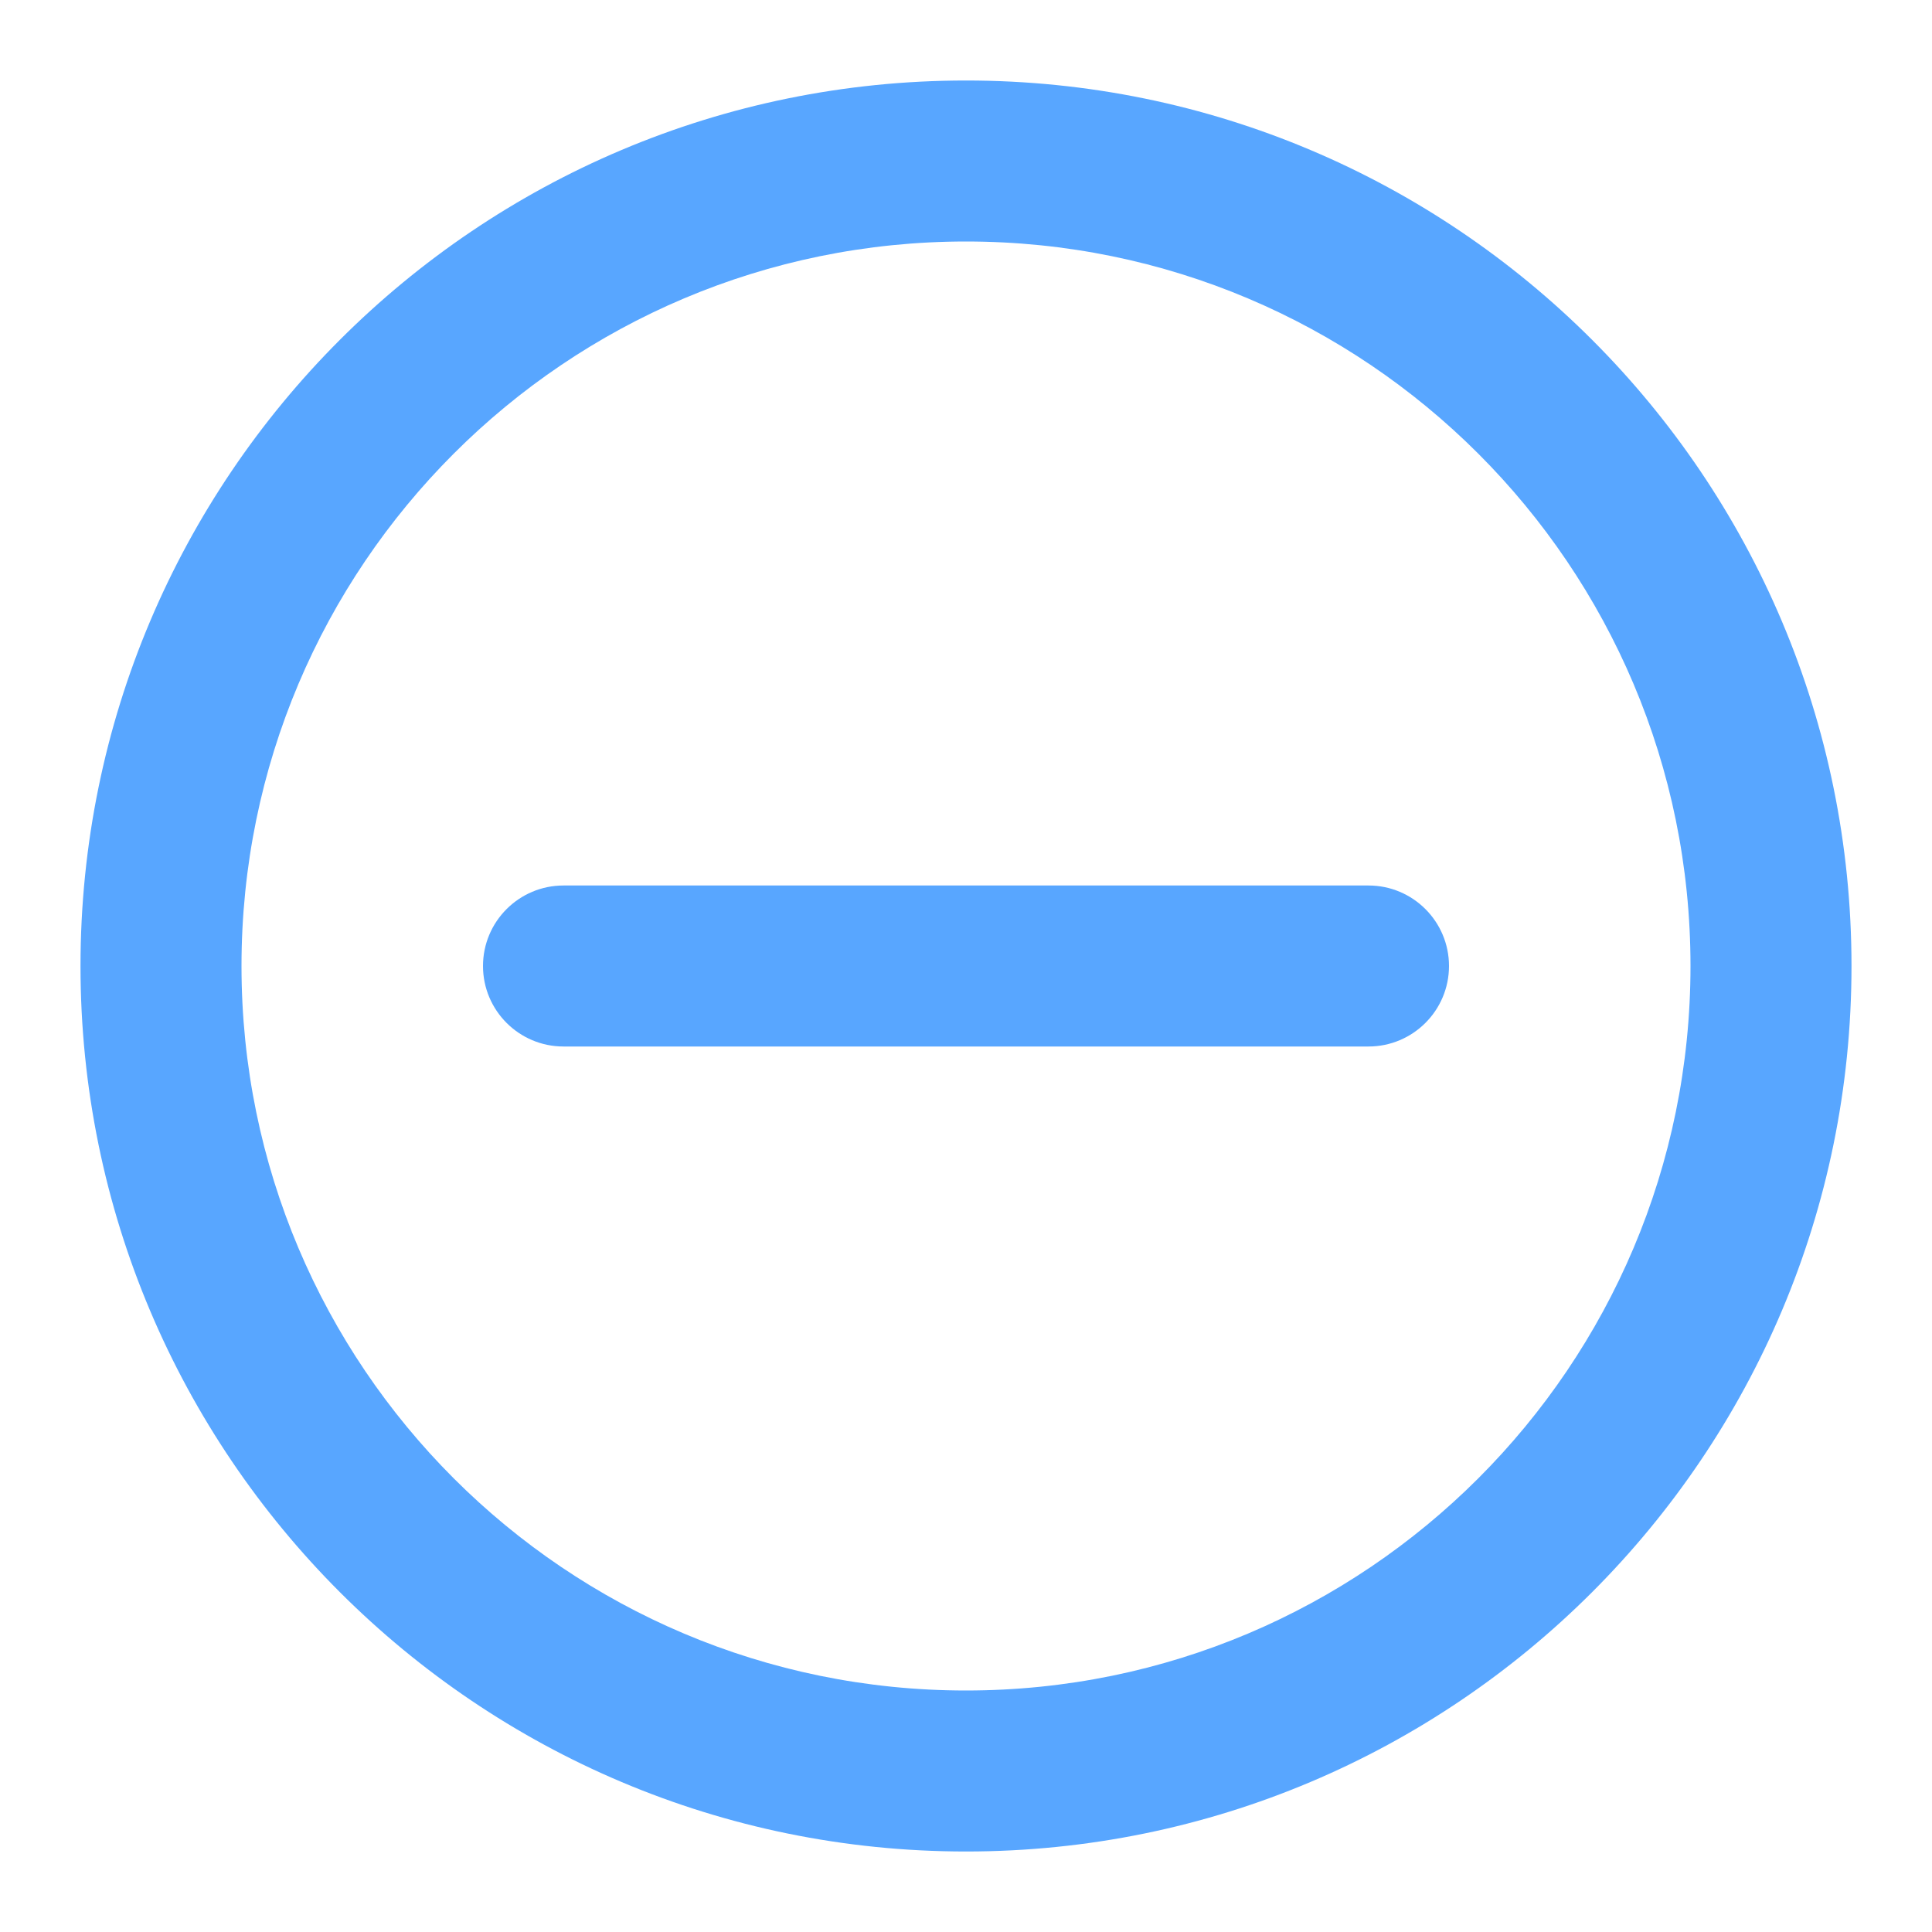
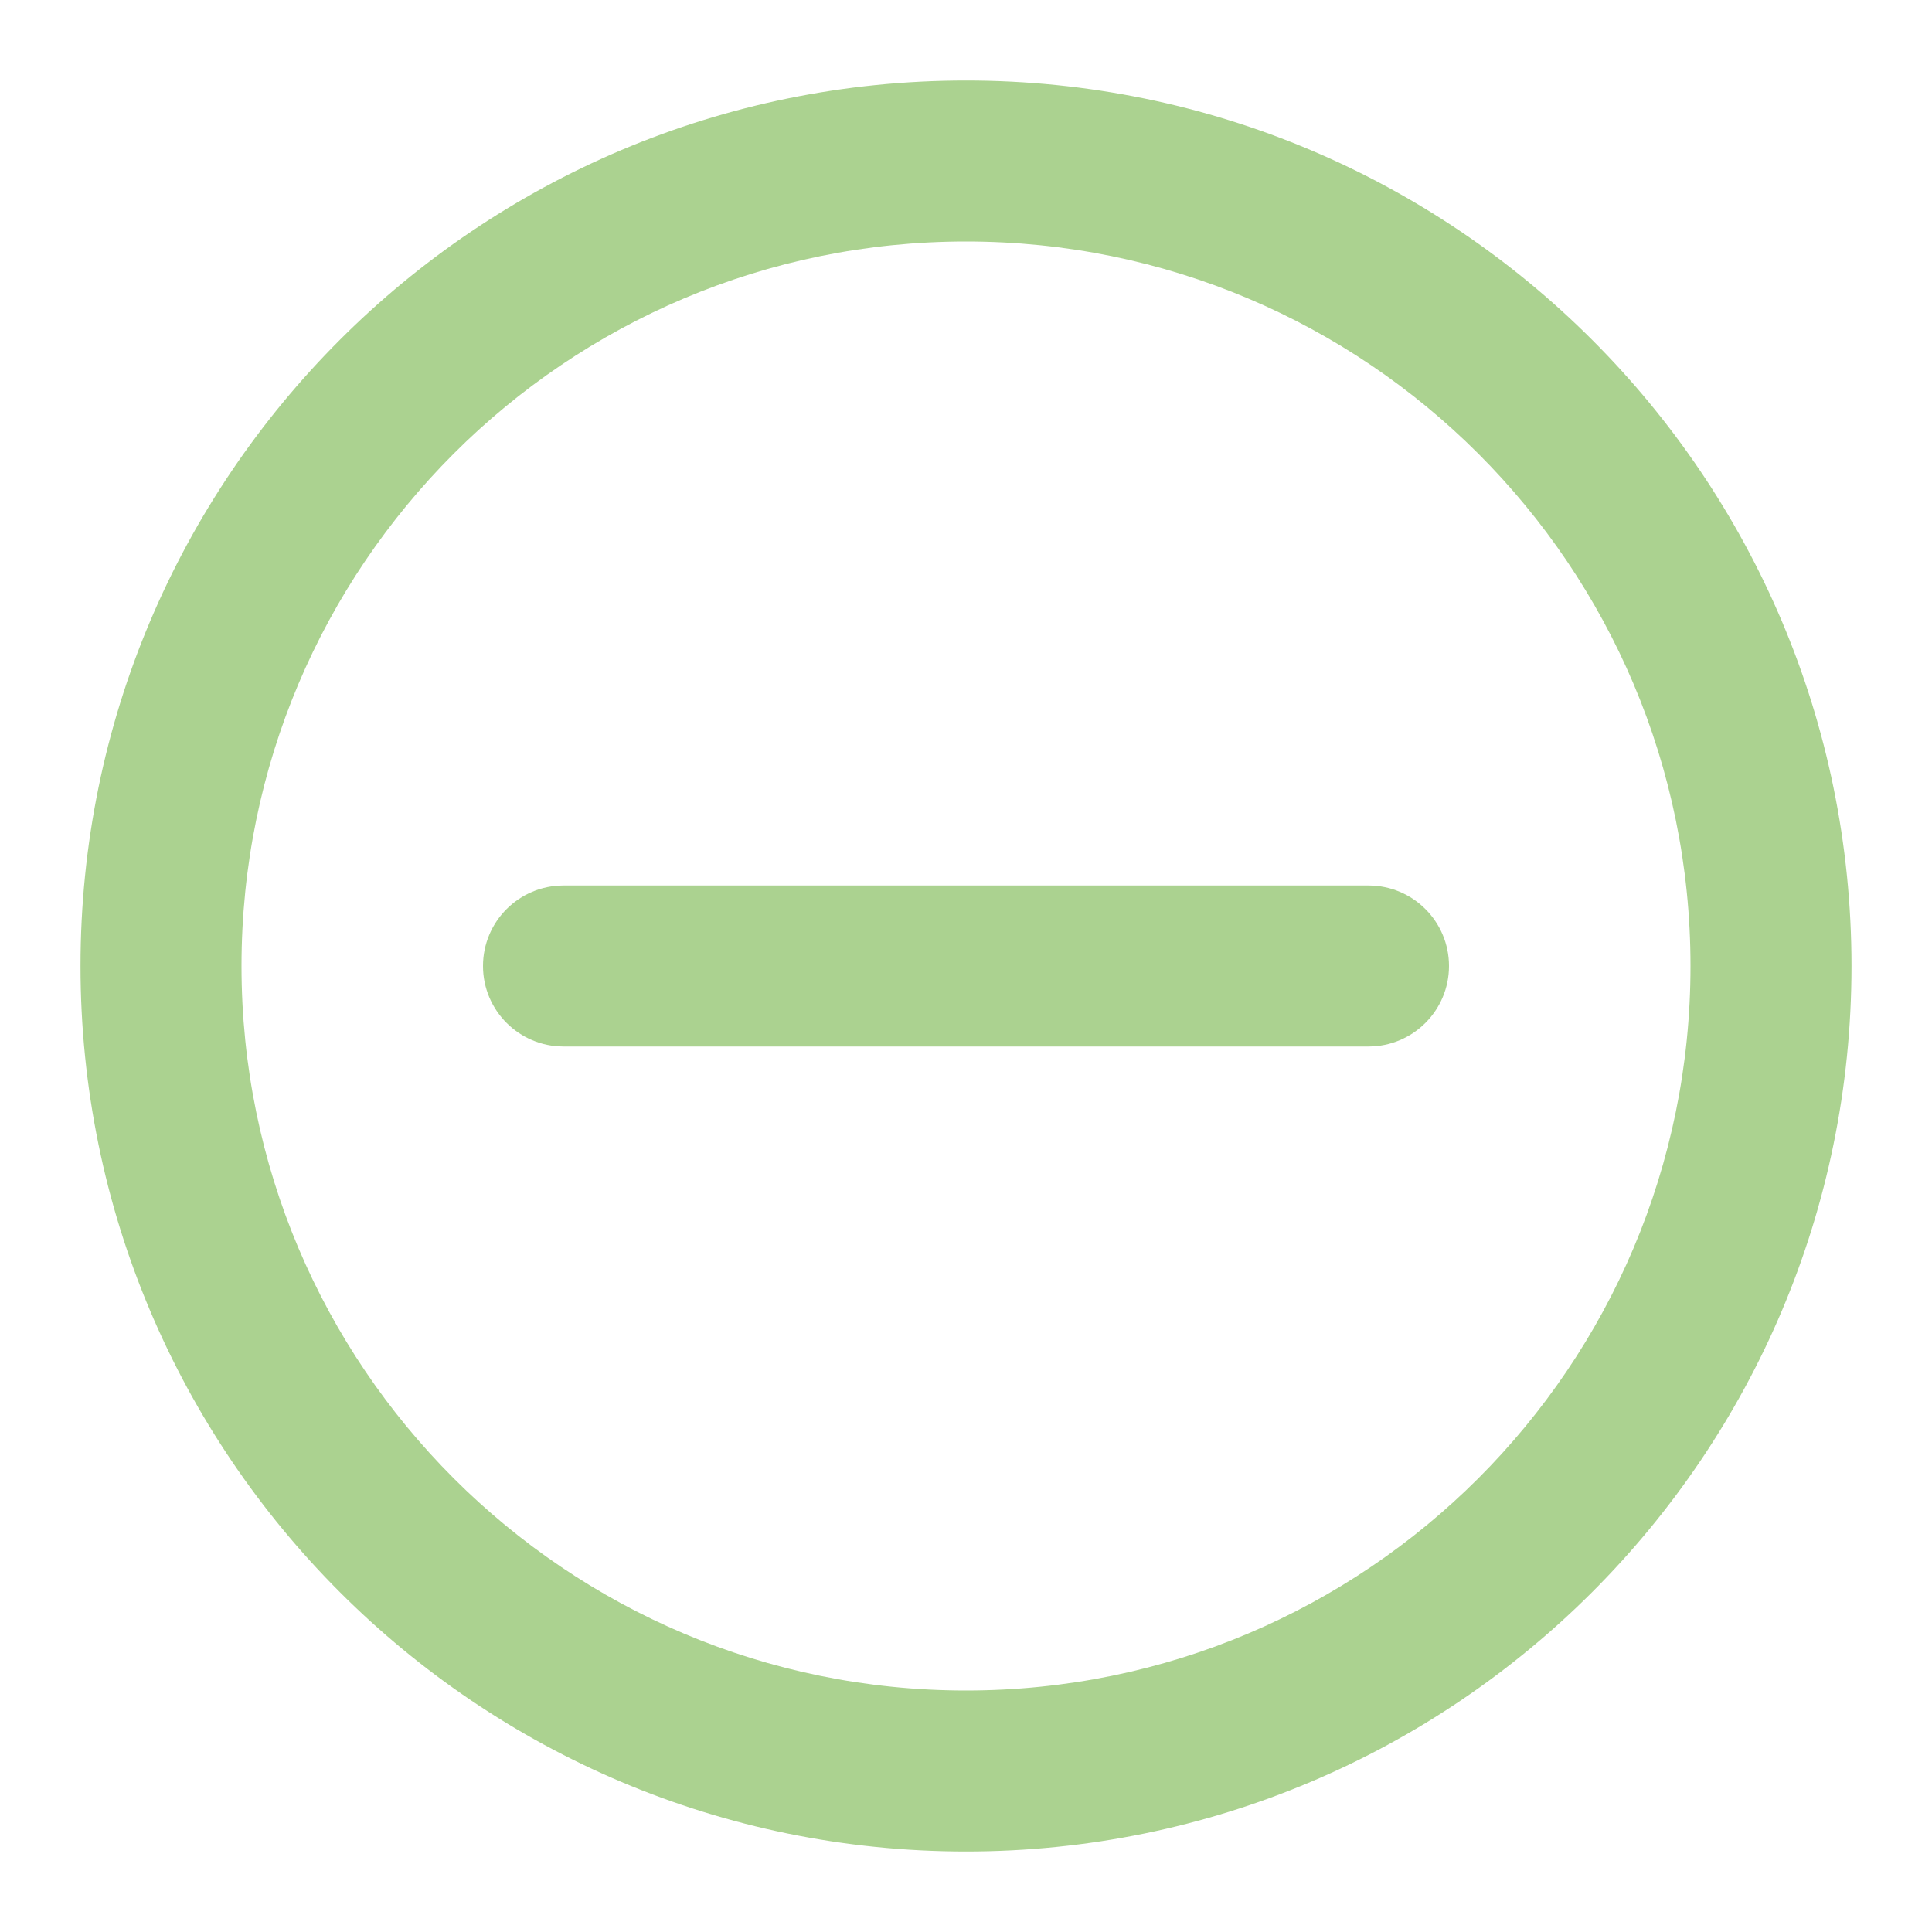
<svg xmlns="http://www.w3.org/2000/svg" width="800px" height="800px" viewBox="0 0 24 24" fill="none">
-   <path d="M7 11C6.448 11 6 11.448 6 12C6 12.552 6.448 13 7 13H17C17.552 13 18 12.552 18 12C18 11.448 17.552 11 17 11H7Z" fill="#58a6ff" />
-   <path fill-rule="evenodd" clip-rule="evenodd" d="M12 1C5.925 1 1 5.925 1 12C1 18.075 5.925 23 12 23C18.075 23 23 18.075 23 12C23 5.925 18.075 1 12 1ZM3 12C3 7.029 7.029 3 12 3C16.971 3 21 7.029 21 12C21 16.971 16.971 21 12 21C7.029 21 3 16.971 3 12Z" fill="#58a6ff" />
+   <path d="M7 11C6.448 11 6 11.448 6 12C6 12.552 6.448 13 7 13H17C17.552 13 18 12.552 18 12C18 11.448 17.552 11 17 11H7Z" fill="#abd290" />
+   <path fill-rule="evenodd" clip-rule="evenodd" d="M12 1C5.925 1 1 5.925 1 12C1 18.075 5.925 23 12 23C18.075 23 23 18.075 23 12C23 5.925 18.075 1 12 1ZM3 12C3 7.029 7.029 3 12 3C16.971 3 21 7.029 21 12C21 16.971 16.971 21 12 21C7.029 21 3 16.971 3 12Z" fill="#abd290" />
</svg>
